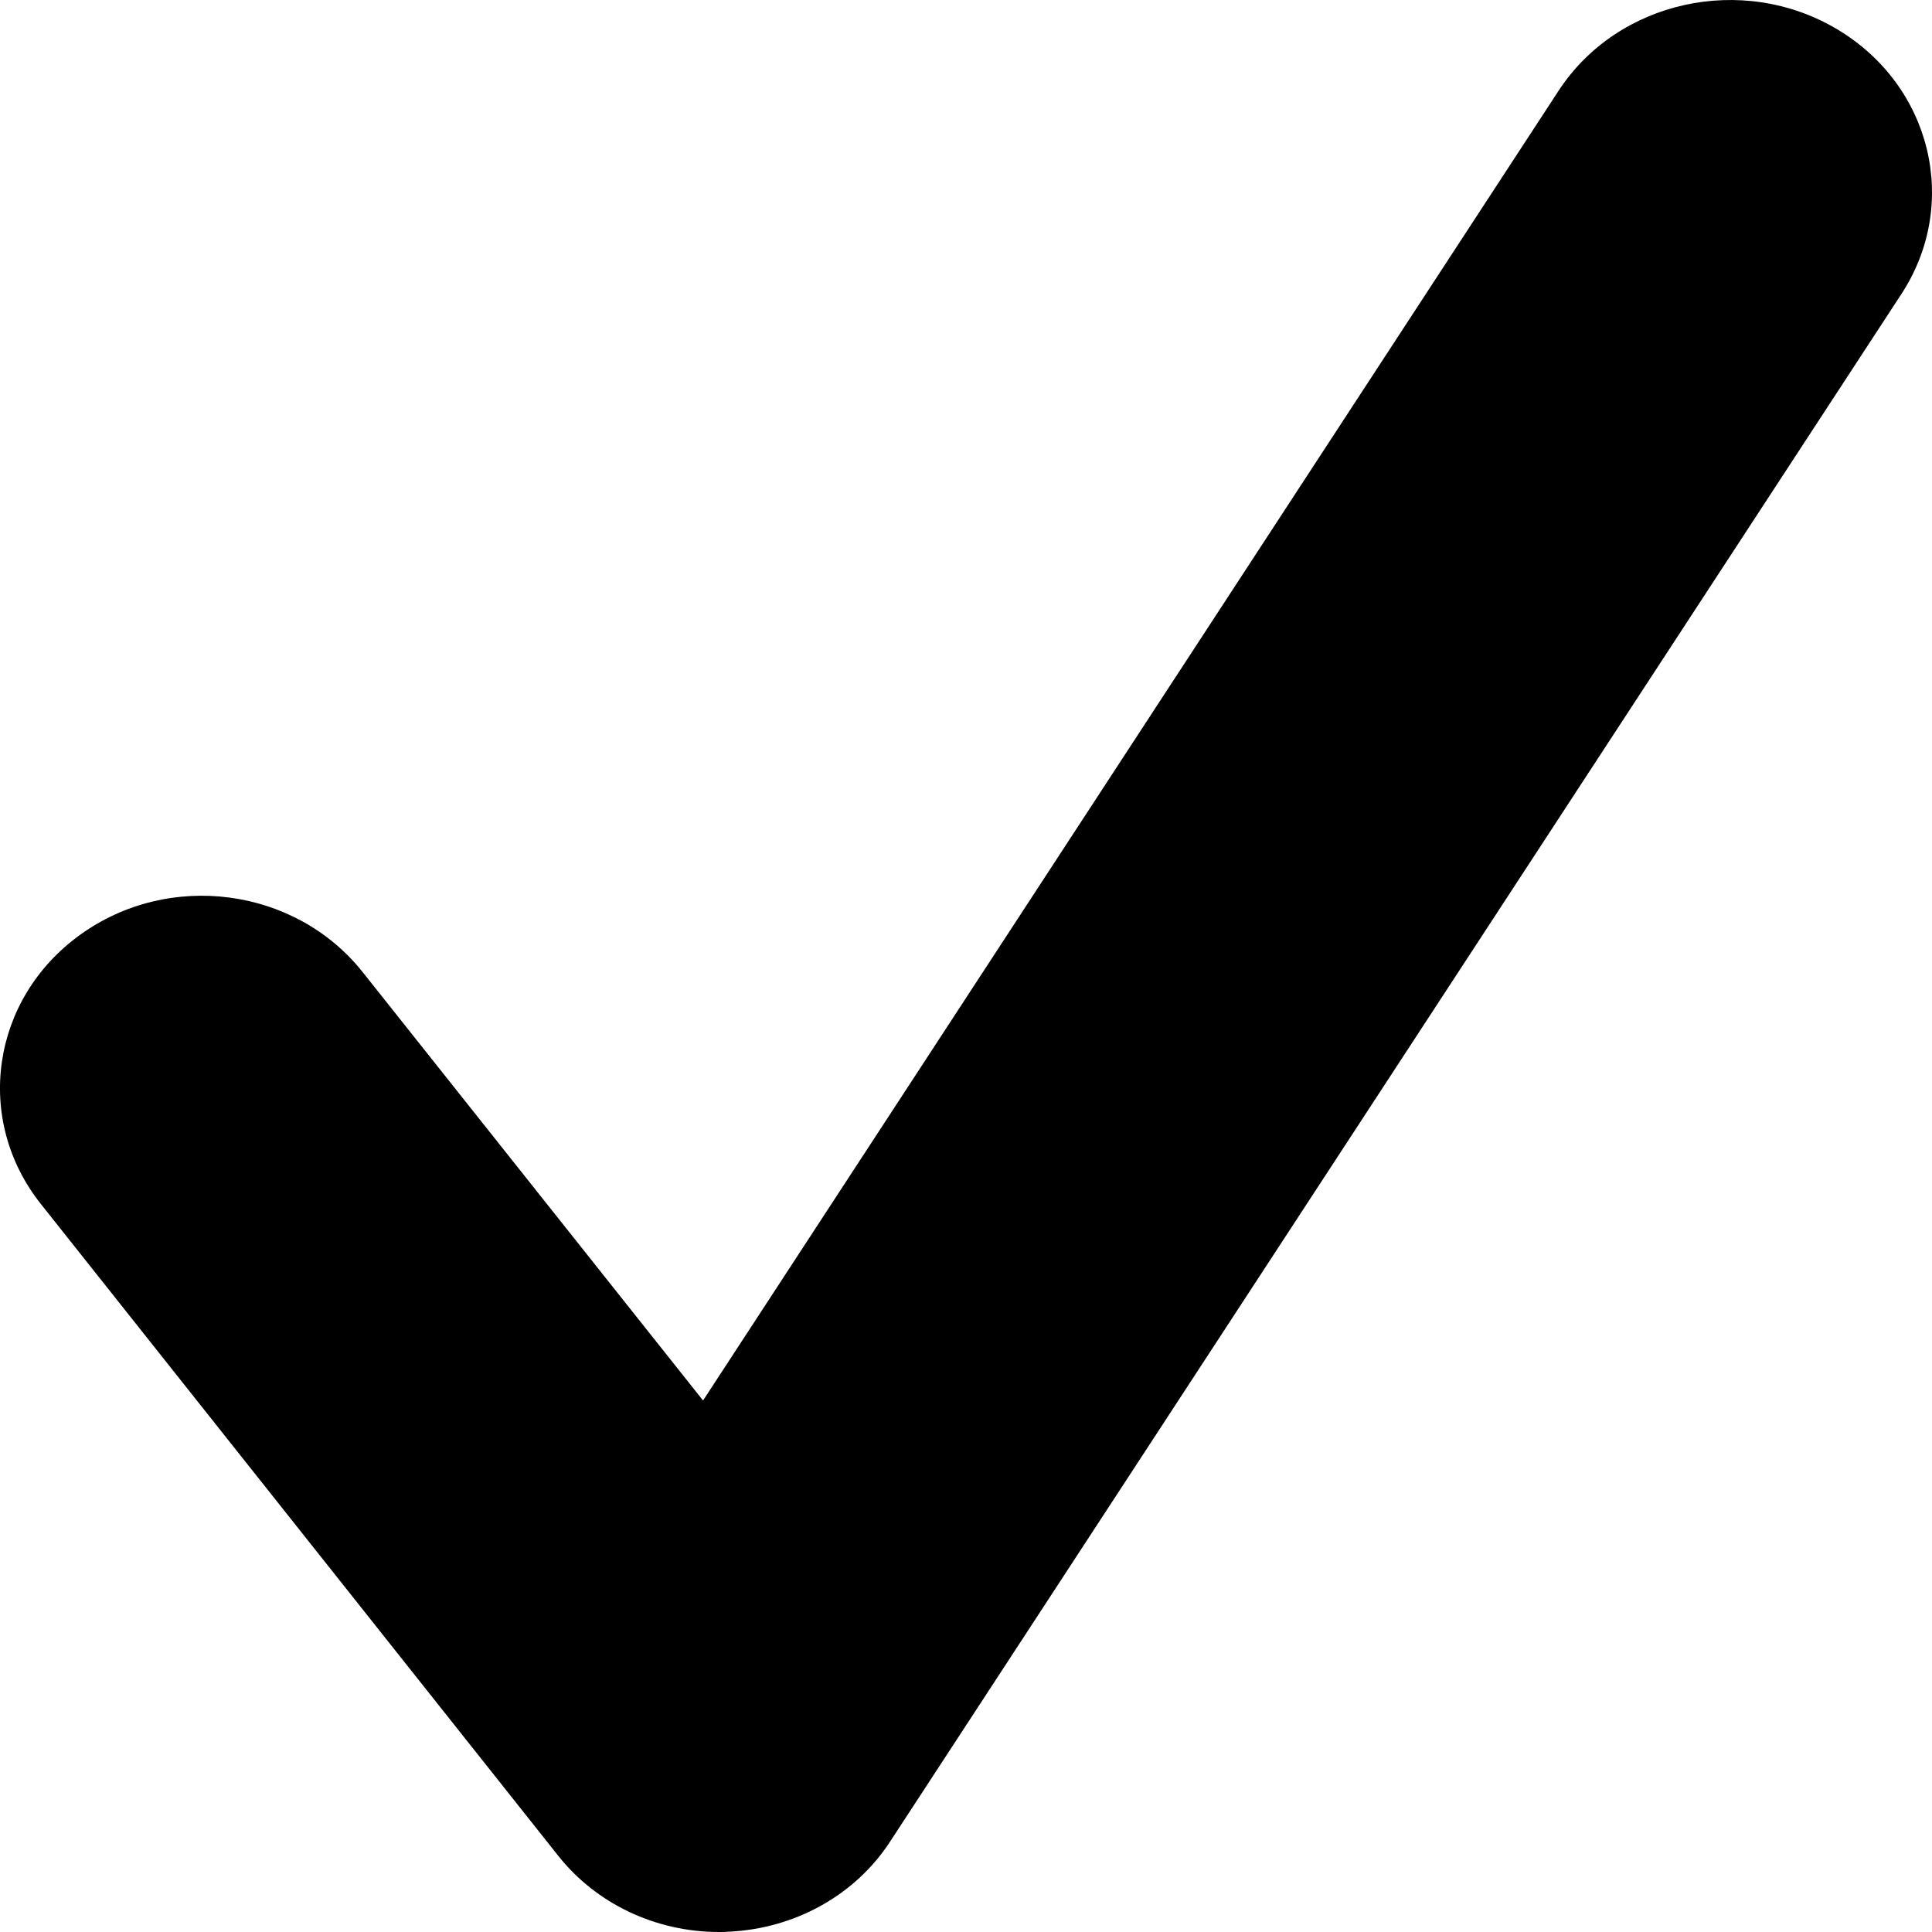
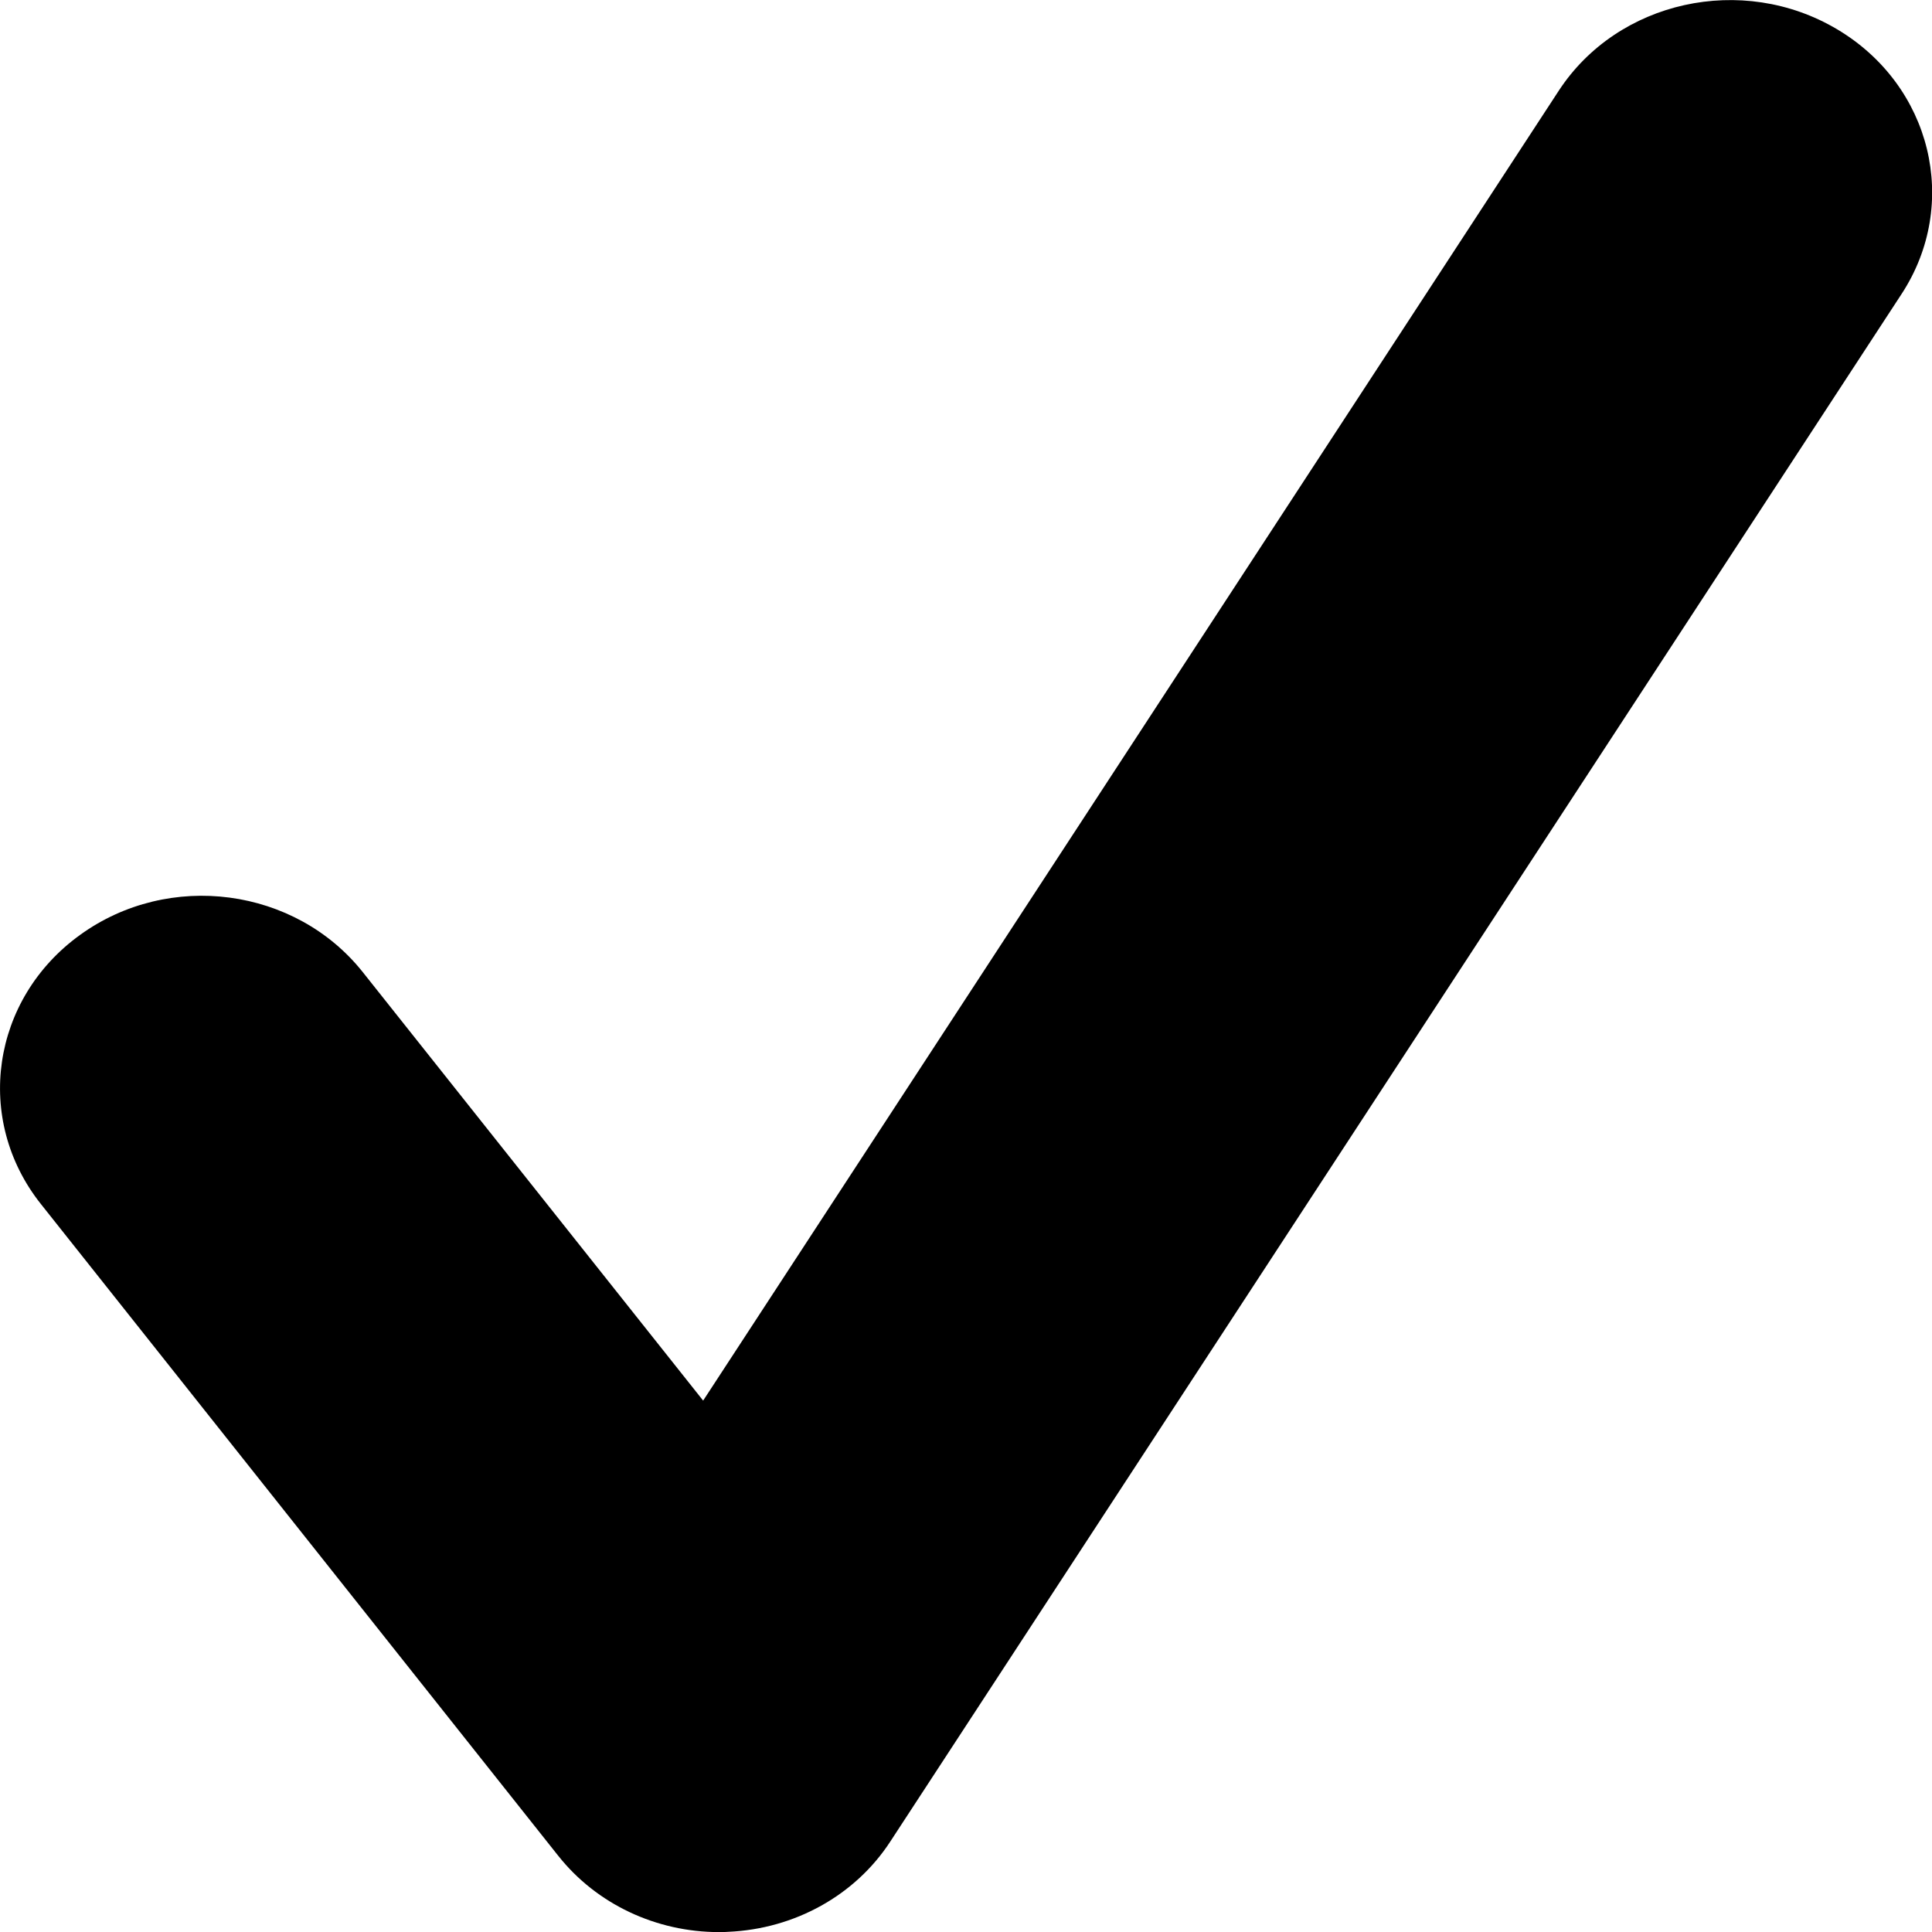
- <svg xmlns="http://www.w3.org/2000/svg" width="20px" height="20px" viewBox="0 0 20 20" version="1.1">
-   <defs />
-   <g id="checkmark" stroke="none" stroke-width="1" fill="none" fill-rule="evenodd">
-     <g fill="#000000" fill-rule="nonzero" id="Shape">
-       <path d="M5.778,19.21 L0.424,12.465 C-0.273,11.589 -0.092,10.342 0.828,9.678 C1.75,9.011 3.058,9.186 3.755,10.064 L7.278,14.498 L16.136,0.937 C16.746,0.006 18.035,-0.28 19.015,0.301 C19.995,0.883 20.294,2.11 19.683,3.044 L9.217,19.06 C8.855,19.619 8.227,19.967 7.539,19.997 C7.506,20 7.476,20 7.443,20 C6.791,20 6.174,19.71 5.778,19.21 Z" />
-     </g>
-   </g>
+ <svg xmlns="http://www.w3.org/2000/svg" version="1.1" width="20" height="20" viewBox="0 0 20 20">
+   <path d="M5.778 19.21l-5.354-6.745c-0.697-0.876-0.515-2.123 0.405-2.787 0.922-0.667 2.23-0.491 2.927 0.386l3.523 4.435 8.858-13.561c0.61-0.932 1.899-1.217 2.879-0.636s1.28 1.809 0.668 2.743l-10.466 16.016c-0.363 0.559-0.991 0.907-1.678 0.937-0.033 0.003-0.063 0.003-0.096 0.003-0.652 0-1.269-0.29-1.665-0.79z" />
</svg>
